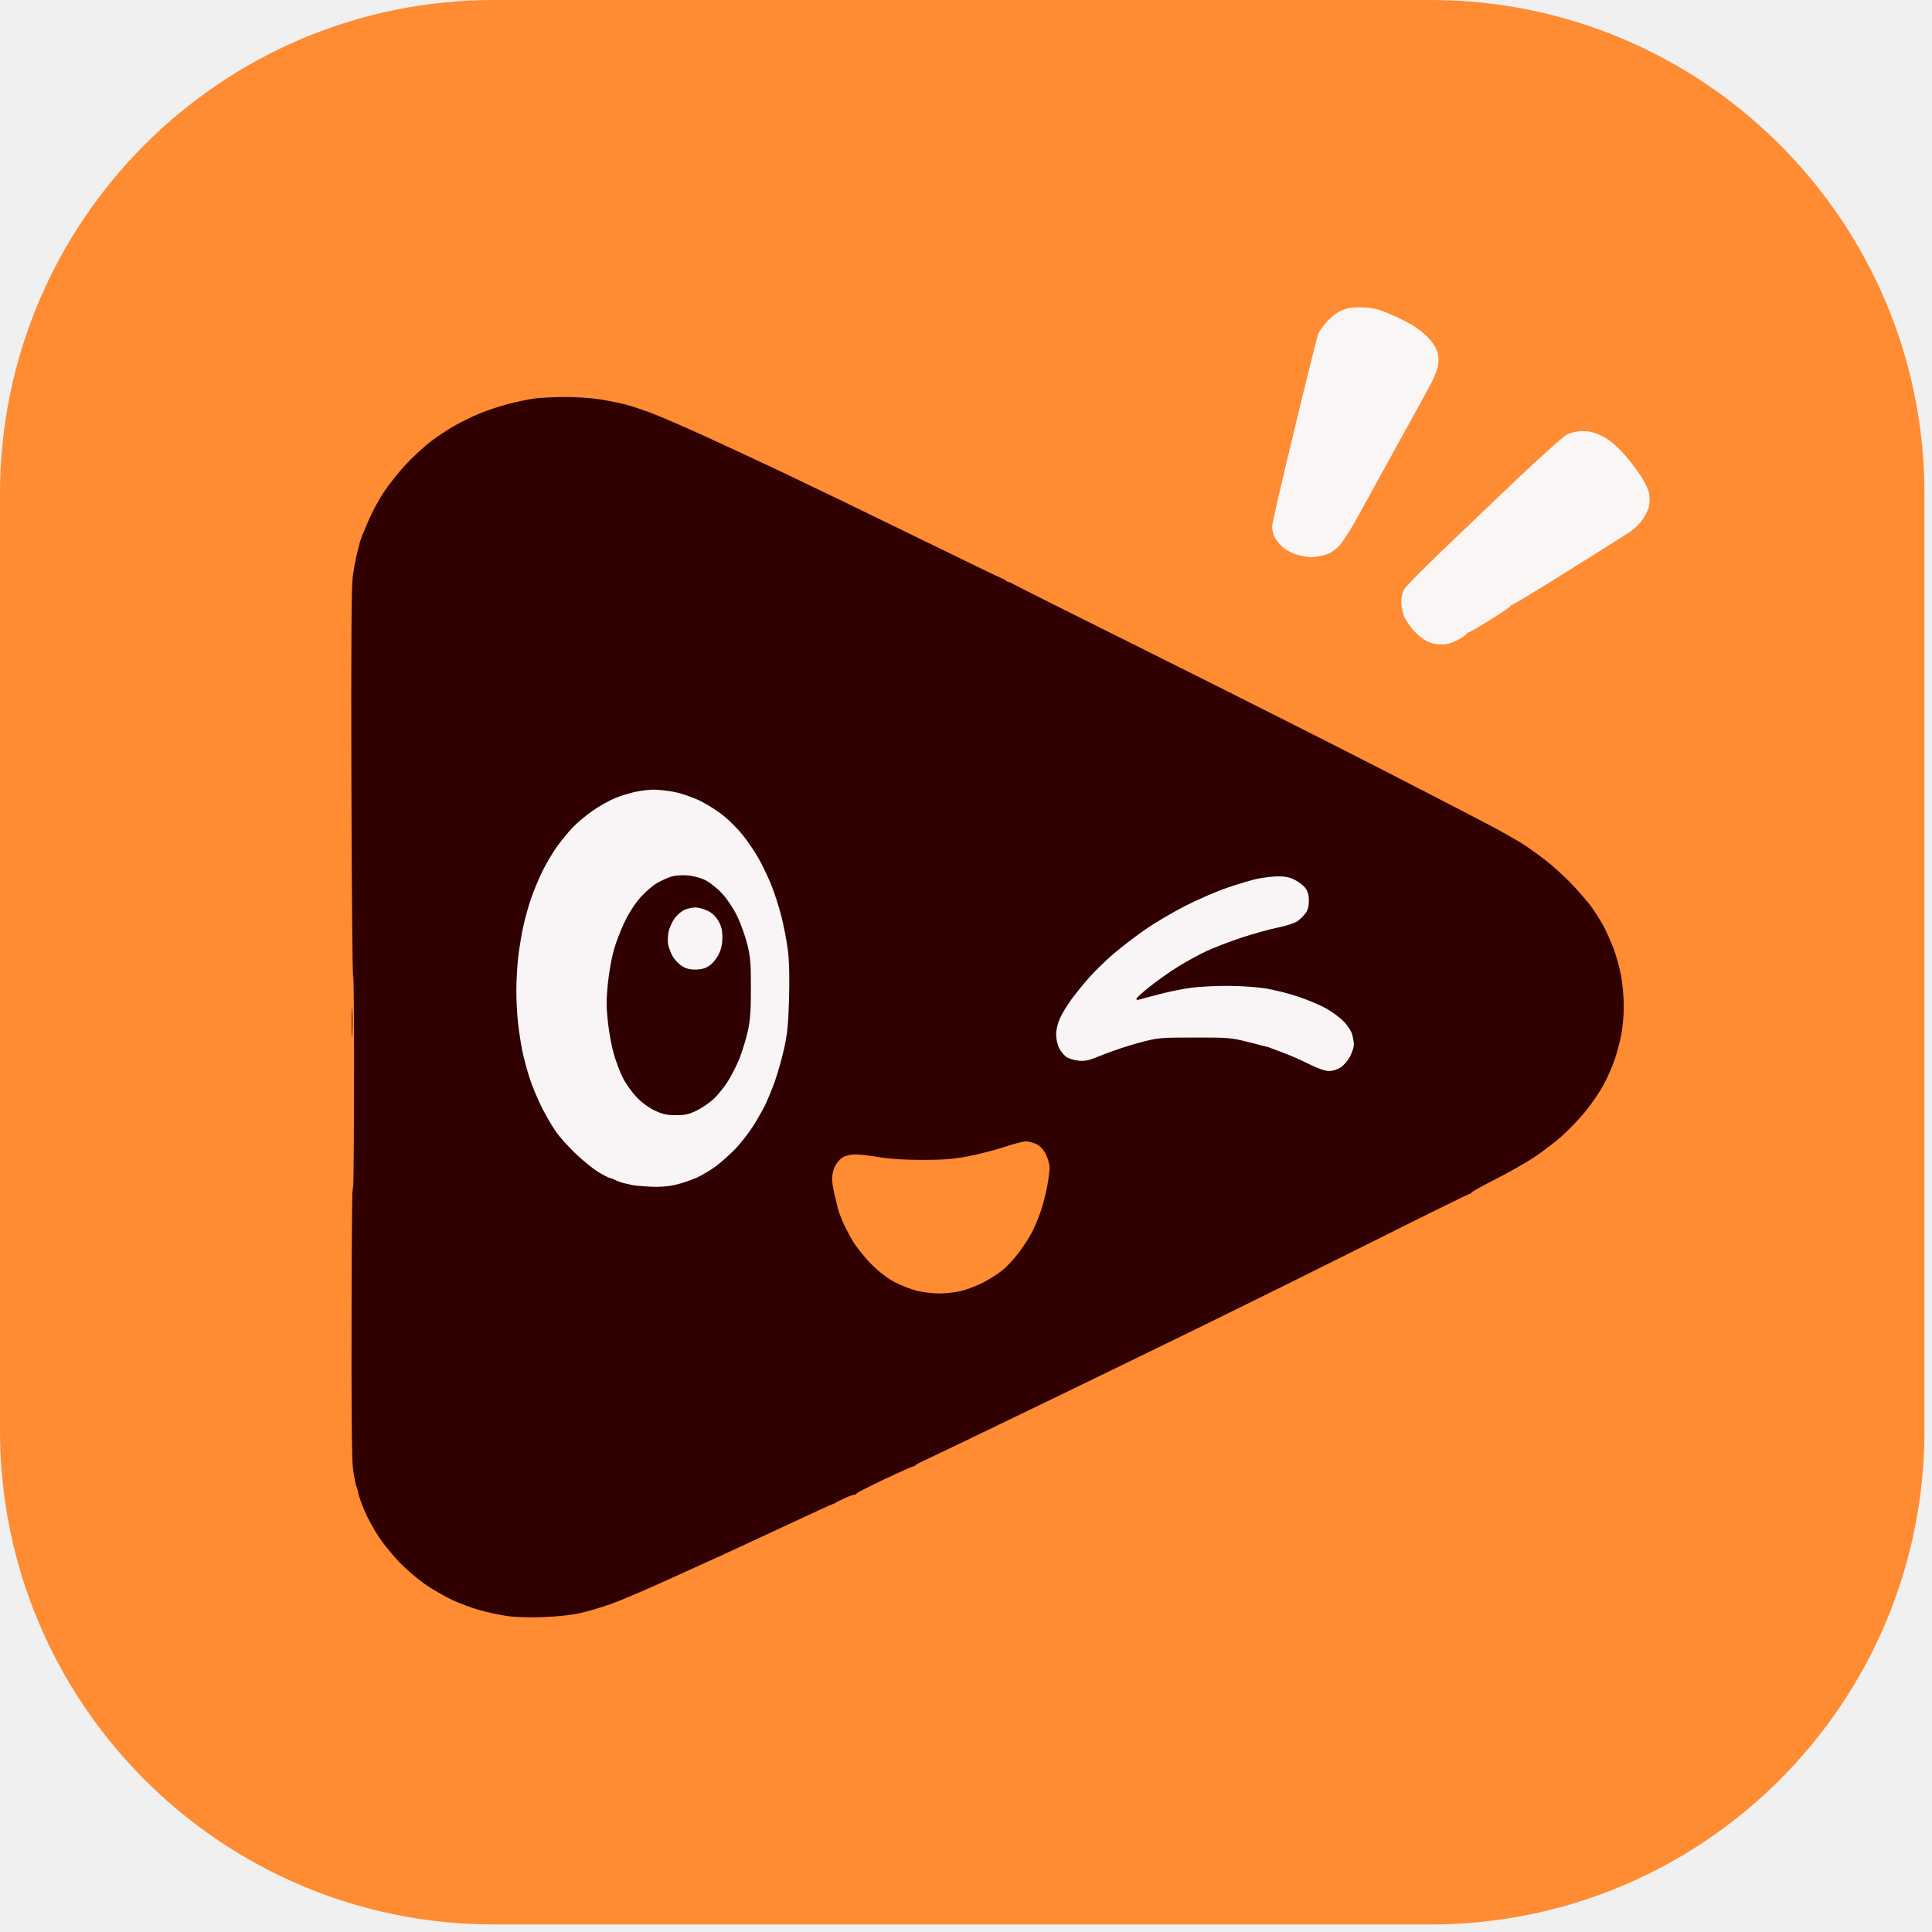
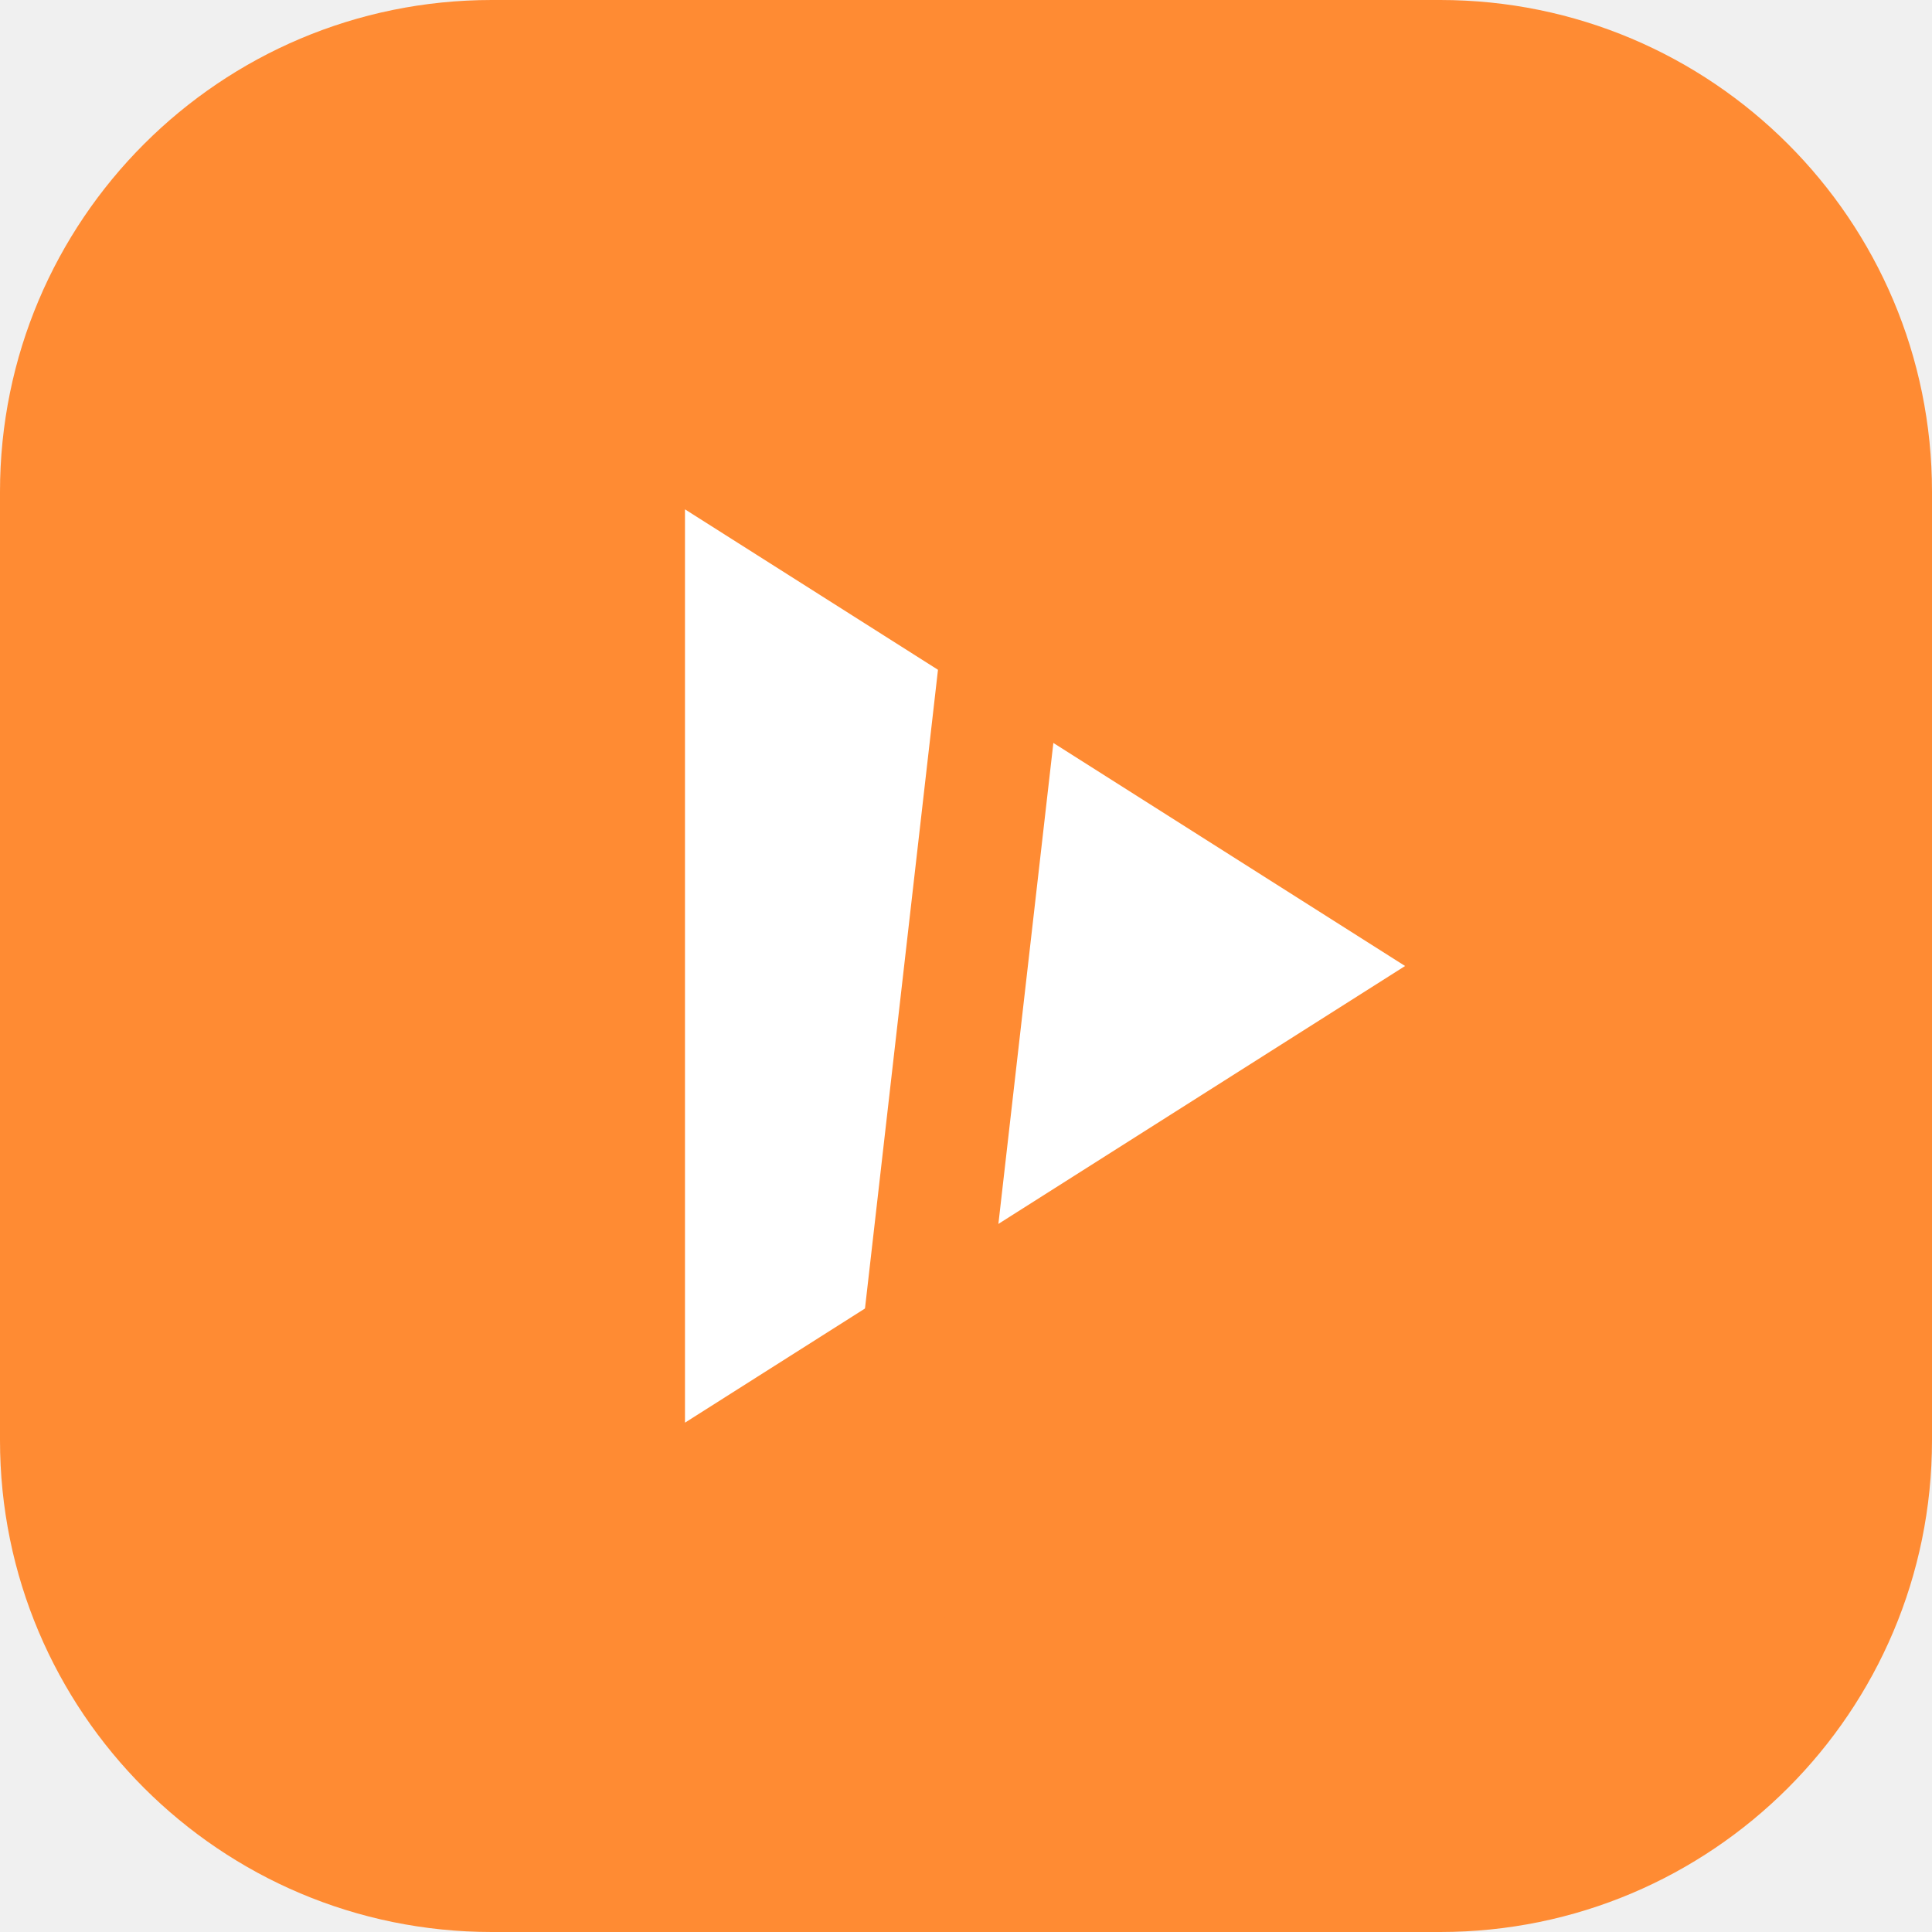
<svg xmlns="http://www.w3.org/2000/svg" width="220" height="220" viewBox="0 0 220 220" fill="none">
-   <path d="M162.894 0H56.248C25.183 0 0 25.183 0 56.248V162.894C0 193.959 25.183 219.142 56.248 219.142H162.894C193.959 219.142 219.142 193.959 219.142 162.894V56.248C219.142 25.183 193.959 0 162.894 0Z" fill="#FF8B33" />
-   <path d="M57.863 46.005C58.838 45.756 60.136 45.478 60.751 45.391C61.365 45.301 62.917 45.219 64.197 45.208C65.514 45.195 67.294 45.31 68.295 45.473C69.269 45.629 70.567 45.888 71.182 46.047C71.797 46.205 73.095 46.632 74.069 46.995C75.043 47.356 77.726 48.514 80.03 49.565C82.336 50.614 86.568 52.585 89.437 53.943C92.305 55.302 99.011 58.546 104.339 61.153C109.666 63.759 114.109 65.906 114.211 65.924C114.313 65.945 114.44 66.016 114.49 66.083C114.541 66.152 114.707 66.236 114.856 66.269C115.005 66.305 115.215 66.4 115.321 66.481C115.427 66.562 122.556 70.135 131.162 74.419C139.768 78.705 151.713 84.725 157.706 87.802C163.698 90.876 169.484 93.876 170.559 94.465C171.633 95.055 172.977 95.832 173.539 96.192C174.102 96.552 175.234 97.37 176.054 98.009C176.873 98.648 178.175 99.831 178.947 100.64C179.716 101.447 180.694 102.57 181.117 103.133C181.539 103.696 182.184 104.702 182.549 105.369C182.914 106.036 183.467 107.271 183.778 108.117C184.09 108.963 184.47 110.389 184.624 111.285C184.779 112.181 184.905 113.67 184.905 114.592C184.905 115.515 184.781 116.94 184.628 117.76C184.475 118.58 184.134 119.879 183.872 120.648C183.611 121.416 183.043 122.703 182.612 123.508C182.18 124.313 181.241 125.694 180.524 126.574C179.807 127.455 178.55 128.759 177.73 129.473C176.911 130.187 175.486 131.264 174.564 131.865C173.641 132.467 171.714 133.557 170.279 134.284C168.845 135.013 167.629 135.687 167.578 135.784C167.528 135.881 167.422 135.952 167.345 135.944C167.269 135.935 162.448 138.309 156.635 141.219C150.821 144.13 141.915 148.542 136.843 151.024C131.771 153.506 122.802 157.862 116.912 160.706C111.02 163.551 105.758 166.078 105.216 166.322C104.674 166.566 104.234 166.808 104.238 166.858C104.242 166.909 104.141 166.961 104.013 166.972C103.884 166.983 102.398 167.647 100.706 168.444C99.015 169.242 97.59 169.974 97.54 170.069C97.489 170.166 97.363 170.233 97.26 170.218C97.158 170.203 96.655 170.384 96.142 170.621C95.63 170.855 95.168 171.09 95.118 171.142C95.068 171.194 94.941 171.25 94.839 171.267C94.736 171.284 92.557 172.279 89.996 173.479C87.434 174.677 83.871 176.33 82.079 177.15C80.285 177.968 77.143 179.395 75.094 180.319C73.045 181.243 70.573 182.287 69.599 182.639C68.624 182.991 67.075 183.453 66.153 183.664C65.089 183.908 63.522 184.083 61.868 184.143C60.264 184.202 58.651 184.15 57.677 184.008C56.805 183.882 55.382 183.571 54.511 183.317C53.639 183.062 52.298 182.563 51.53 182.205C50.761 181.849 49.462 181.111 48.643 180.567C47.823 180.023 46.493 178.916 45.689 178.109C44.884 177.302 43.749 175.927 43.166 175.057C42.583 174.187 41.827 172.802 41.488 171.983C41.149 171.163 40.849 170.324 40.823 170.119C40.797 169.914 40.691 169.536 40.588 169.281C40.484 169.024 40.307 168.101 40.195 167.231C40.058 166.162 40.004 160.206 40.033 148.877C40.056 139.654 40.119 133.574 40.175 135.368C40.229 137.161 40.292 132.445 40.315 124.887C40.335 117.33 40.29 111.145 40.214 111.145C40.138 111.145 40.048 101.272 40.015 89.205C39.974 73.655 40.017 66.802 40.166 65.68C40.281 64.808 40.507 63.593 40.665 62.978C40.823 62.364 40.974 61.777 40.998 61.674C41.023 61.572 41.108 61.32 41.186 61.115C41.267 60.91 41.637 60.029 42.012 59.159C42.384 58.287 43.163 56.861 43.74 55.991C44.318 55.119 45.448 53.703 46.251 52.844C47.054 51.985 48.339 50.807 49.109 50.228C49.876 49.648 51.092 48.847 51.809 48.445C52.527 48.042 53.784 47.431 54.604 47.088C55.423 46.743 56.889 46.257 57.863 46.005ZM40.119 117.76C40.084 118.477 40.056 117.85 40.056 116.363C40.056 114.876 40.084 114.291 40.119 115.058C40.154 115.828 40.154 117.043 40.119 117.76Z" fill-rule="evenodd" clip-rule="evenodd" fill="#310001" />
-   <path d="M152.397 35.536C152.704 35.376 153.207 35.18 153.515 35.098C153.822 35.016 154.66 34.979 155.377 35.012C156.372 35.059 157.058 35.234 158.265 35.752C159.134 36.125 160.297 36.702 160.846 37.034C161.396 37.366 162.174 37.973 162.579 38.383C162.985 38.793 163.445 39.464 163.603 39.874C163.793 40.364 163.855 40.906 163.784 41.458C163.722 41.918 163.367 42.883 162.99 43.6C162.614 44.318 160.867 47.504 159.108 50.681C157.348 53.858 155.292 57.588 154.539 58.973C153.76 60.402 152.842 61.812 152.41 62.241C151.898 62.752 151.365 63.066 150.767 63.219C150.281 63.344 149.61 63.445 149.277 63.447C148.943 63.448 148.232 63.322 147.694 63.167C147.155 63.012 146.408 62.614 146.034 62.28C145.659 61.947 145.24 61.403 145.103 61.069C144.965 60.735 144.853 60.232 144.855 59.951C144.855 59.67 145.989 54.743 147.373 49.004C148.757 43.265 149.99 38.318 150.113 38.01C150.236 37.703 150.674 37.086 151.087 36.639C151.501 36.192 152.09 35.694 152.397 35.536Z" fill="#FBF7F8" fill-opacity="0.99" />
-   <path d="M172.887 54.428C175.551 51.898 178.065 49.662 178.475 49.462C178.935 49.237 179.613 49.095 180.245 49.093C181.005 49.092 181.558 49.231 182.387 49.636C183.138 50.001 183.896 50.599 184.697 51.456C185.351 52.157 186.295 53.358 186.794 54.128C187.399 55.06 187.739 55.805 187.815 56.364C187.876 56.826 187.835 57.495 187.724 57.855C187.614 58.214 187.278 58.842 186.98 59.252C186.681 59.662 186.112 60.221 185.716 60.493C185.319 60.765 182.165 62.755 178.708 64.918C175.251 67.08 172.337 68.848 172.235 68.848C172.133 68.848 172.028 68.921 172.002 69.01C171.976 69.1 170.929 69.812 169.674 70.594C168.418 71.377 167.308 72.016 167.206 72.016C167.103 72.016 167.021 72.079 167.025 72.156C167.029 72.232 166.589 72.54 166.047 72.84C165.334 73.233 164.808 73.384 164.132 73.385C163.551 73.387 162.921 73.246 162.456 73.005C162.046 72.793 161.381 72.254 160.977 71.805C160.574 71.358 160.094 70.656 159.911 70.246C159.727 69.836 159.576 69.081 159.574 68.569C159.57 67.989 159.699 67.427 159.911 67.078C160.097 66.771 162.005 64.835 164.147 62.774C166.291 60.715 170.223 56.958 172.887 54.428Z" fill="#FBF7F8" fill-opacity="0.99" />
-   <path d="M110.206 131.678C111.385 131.454 113.229 130.981 114.304 130.625C115.379 130.269 116.512 129.974 116.819 129.971C117.126 129.969 117.67 130.112 118.03 130.291C118.458 130.505 118.825 130.904 119.099 131.456C119.328 131.918 119.518 132.589 119.52 132.946C119.524 133.304 119.399 134.269 119.246 135.089C119.093 135.909 118.769 137.167 118.525 137.884C118.283 138.602 117.853 139.651 117.57 140.213C117.288 140.778 116.607 141.846 116.053 142.589C115.502 143.333 114.61 144.285 114.071 144.708C113.533 145.129 112.527 145.759 111.836 146.105C111.145 146.452 110.055 146.86 109.415 147.013C108.774 147.164 107.664 147.288 106.946 147.29C106.229 147.29 105.099 147.156 104.432 146.992C103.765 146.826 102.634 146.388 101.917 146.019C101.055 145.572 100.14 144.872 99.212 143.944C98.443 143.172 97.473 141.956 97.055 141.238C96.64 140.521 96.124 139.515 95.908 139.002C95.694 138.49 95.472 137.862 95.414 137.605C95.358 137.349 95.185 136.636 95.032 136.021C94.878 135.406 94.749 134.588 94.749 134.204C94.747 133.82 94.893 133.196 95.072 132.818C95.25 132.44 95.649 131.979 95.956 131.793C96.286 131.596 96.878 131.458 97.4 131.456C97.886 131.456 99.103 131.596 100.101 131.765C101.284 131.968 102.988 132.076 104.991 132.078C107.371 132.08 108.548 131.989 110.206 131.678Z" fill="#FF8B33" />
-   <path d="M70.064 90.871C70.679 90.623 71.685 90.311 72.3 90.177C72.914 90.043 73.857 89.926 74.395 89.918C74.933 89.911 76.023 90.032 76.817 90.189C77.621 90.349 78.92 90.8 79.751 91.208C80.57 91.612 81.787 92.389 82.451 92.937C83.117 93.483 84.089 94.47 84.61 95.132C85.134 95.791 85.899 96.919 86.315 97.636C86.73 98.353 87.384 99.695 87.766 100.617C88.148 101.54 88.694 103.217 88.977 104.344C89.262 105.471 89.597 107.232 89.724 108.257C89.874 109.481 89.917 111.365 89.848 113.754C89.765 116.674 89.653 117.79 89.28 119.437C89.027 120.564 88.55 122.241 88.222 123.164C87.892 124.086 87.373 125.344 87.064 125.959C86.754 126.573 86.123 127.664 85.659 128.381C85.195 129.098 84.348 130.177 83.774 130.779C83.2 131.381 82.228 132.258 81.613 132.728C80.999 133.198 79.972 133.816 79.331 134.103C78.691 134.388 77.601 134.755 76.91 134.916C76.079 135.109 75.116 135.182 74.069 135.13C73.197 135.085 72.275 135.005 72.02 134.953C71.763 134.899 71.303 134.793 70.996 134.714C70.688 134.636 70.269 134.481 70.064 134.373C69.859 134.263 69.565 134.152 69.412 134.124C69.26 134.094 68.68 133.796 68.129 133.462C67.578 133.127 66.456 132.223 65.638 131.455C64.823 130.686 63.794 129.555 63.357 128.94C62.919 128.325 62.179 127.067 61.714 126.145C61.248 125.223 60.618 123.713 60.317 122.791C60.015 121.869 59.633 120.443 59.469 119.623C59.305 118.803 59.087 117.378 58.985 116.456C58.882 115.533 58.797 113.92 58.797 112.869C58.795 111.818 58.884 110.141 58.994 109.142C59.102 108.143 59.363 106.528 59.573 105.555C59.782 104.581 60.205 103.071 60.508 102.201C60.814 101.331 61.399 99.947 61.807 99.127C62.215 98.307 62.938 97.092 63.411 96.425C63.886 95.758 64.696 94.767 65.214 94.223C65.73 93.677 66.78 92.801 67.55 92.275C68.317 91.75 69.45 91.118 70.064 90.871Z" fill="#FBF7F8" fill-opacity="0.99" />
-   <path d="M139.73 101.093C140.96 100.672 142.51 100.209 143.177 100.068C143.843 99.926 144.89 99.801 145.505 99.792C146.321 99.781 146.846 99.889 147.45 100.196C147.904 100.427 148.45 100.854 148.66 101.143C148.923 101.503 149.044 101.955 149.044 102.574C149.044 103.2 148.925 103.64 148.655 104.005C148.441 104.294 148.021 104.7 147.723 104.909C147.425 105.117 146.427 105.438 145.505 105.624C144.583 105.811 142.739 106.321 141.407 106.761C140.075 107.201 138.272 107.89 137.402 108.296C136.532 108.701 135.064 109.502 134.142 110.076C133.22 110.651 131.775 111.671 130.929 112.345C130.083 113.018 129.392 113.651 129.392 113.754C129.392 113.856 129.539 113.89 129.718 113.828C129.897 113.767 130.966 113.48 132.093 113.191C133.22 112.9 134.856 112.574 135.726 112.463C136.595 112.353 138.441 112.263 139.824 112.263C141.206 112.265 143.134 112.394 144.108 112.552C145.082 112.709 146.759 113.133 147.833 113.493C148.908 113.853 150.333 114.453 151 114.827C151.667 115.2 152.567 115.867 153.002 116.307C153.457 116.767 153.872 117.406 153.979 117.807C154.081 118.19 154.167 118.714 154.167 118.971C154.169 119.226 153.98 119.813 153.749 120.274C153.518 120.734 153.034 121.302 152.676 121.537C152.283 121.794 151.747 121.96 151.326 121.958C150.886 121.954 150.056 121.666 149.091 121.181C148.245 120.758 147.01 120.208 146.343 119.962C145.676 119.718 145.008 119.463 144.853 119.4C144.698 119.335 144.531 119.271 144.48 119.258C144.43 119.243 143.424 118.986 142.245 118.686C140.191 118.162 139.935 118.14 136.005 118.146C131.989 118.151 131.862 118.162 129.672 118.749C128.442 119.079 126.598 119.692 125.574 120.113C123.981 120.767 123.577 120.862 122.78 120.777C122.267 120.723 121.64 120.518 121.383 120.324C121.127 120.128 120.77 119.681 120.591 119.331C120.412 118.979 120.265 118.293 120.265 117.807C120.265 117.276 120.442 116.53 120.705 115.943C120.947 115.405 121.546 114.421 122.038 113.754C122.53 113.087 123.456 111.956 124.095 111.238C124.734 110.521 125.943 109.347 126.779 108.63C127.617 107.912 129.199 106.696 130.294 105.928C131.389 105.158 133.457 103.929 134.889 103.194C136.324 102.46 138.501 101.514 139.73 101.093Z" fill="#FBF7F8" fill-opacity="0.99" />
-   <path d="M76.398 99.835C76.828 99.697 77.616 99.632 78.26 99.68C78.916 99.73 79.763 99.954 80.309 100.221C80.831 100.476 81.682 101.156 82.241 101.766C82.824 102.401 83.539 103.474 83.956 104.344C84.35 105.164 84.861 106.589 85.092 107.512C85.45 108.945 85.512 109.677 85.508 112.543C85.507 115.271 85.433 116.21 85.117 117.573C84.905 118.496 84.471 119.88 84.156 120.648C83.839 121.417 83.26 122.549 82.867 123.164C82.474 123.778 81.781 124.642 81.325 125.083C80.868 125.523 79.992 126.132 79.378 126.438C78.456 126.894 78.033 126.991 76.957 126.987C75.913 126.984 75.429 126.877 74.535 126.45C73.855 126.126 73.046 125.526 72.469 124.913C71.945 124.361 71.254 123.385 70.932 122.744C70.608 122.103 70.143 120.889 69.899 120.043C69.653 119.197 69.349 117.542 69.221 116.363C69.036 114.66 69.036 113.761 69.219 111.983C69.345 110.754 69.651 109.034 69.899 108.164C70.146 107.294 70.716 105.825 71.163 104.903C71.657 103.888 72.374 102.794 72.977 102.13C73.527 101.529 74.352 100.821 74.814 100.556C75.276 100.291 75.988 99.967 76.398 99.835ZM79.192 103.329C78.885 103.332 78.35 103.442 78.005 103.577C77.66 103.711 77.135 104.147 76.839 104.547C76.543 104.948 76.222 105.652 76.127 106.114C76.031 106.576 76.016 107.247 76.092 107.605C76.169 107.963 76.4 108.551 76.604 108.909C76.809 109.267 77.266 109.753 77.62 109.986C78.076 110.288 78.529 110.409 79.192 110.406C79.853 110.404 80.313 110.275 80.775 109.966C81.144 109.72 81.61 109.153 81.846 108.661C82.135 108.063 82.263 107.456 82.262 106.72C82.258 105.922 82.139 105.445 81.796 104.856C81.483 104.321 81.077 103.945 80.542 103.694C80.107 103.491 79.499 103.327 79.192 103.329Z" fill-rule="evenodd" clip-rule="evenodd" fill="#310001" />
+   <rect width="220" height="220" rx="56" fill="#FF8B33" />
+   <path d="M78 58 L160 110 L78 162 Z" fill="#FFFFFF" />
+   <path d="M118 40 L102 180" stroke="#FF8B33" stroke-width="14" stroke-linecap="round" />
</svg>
